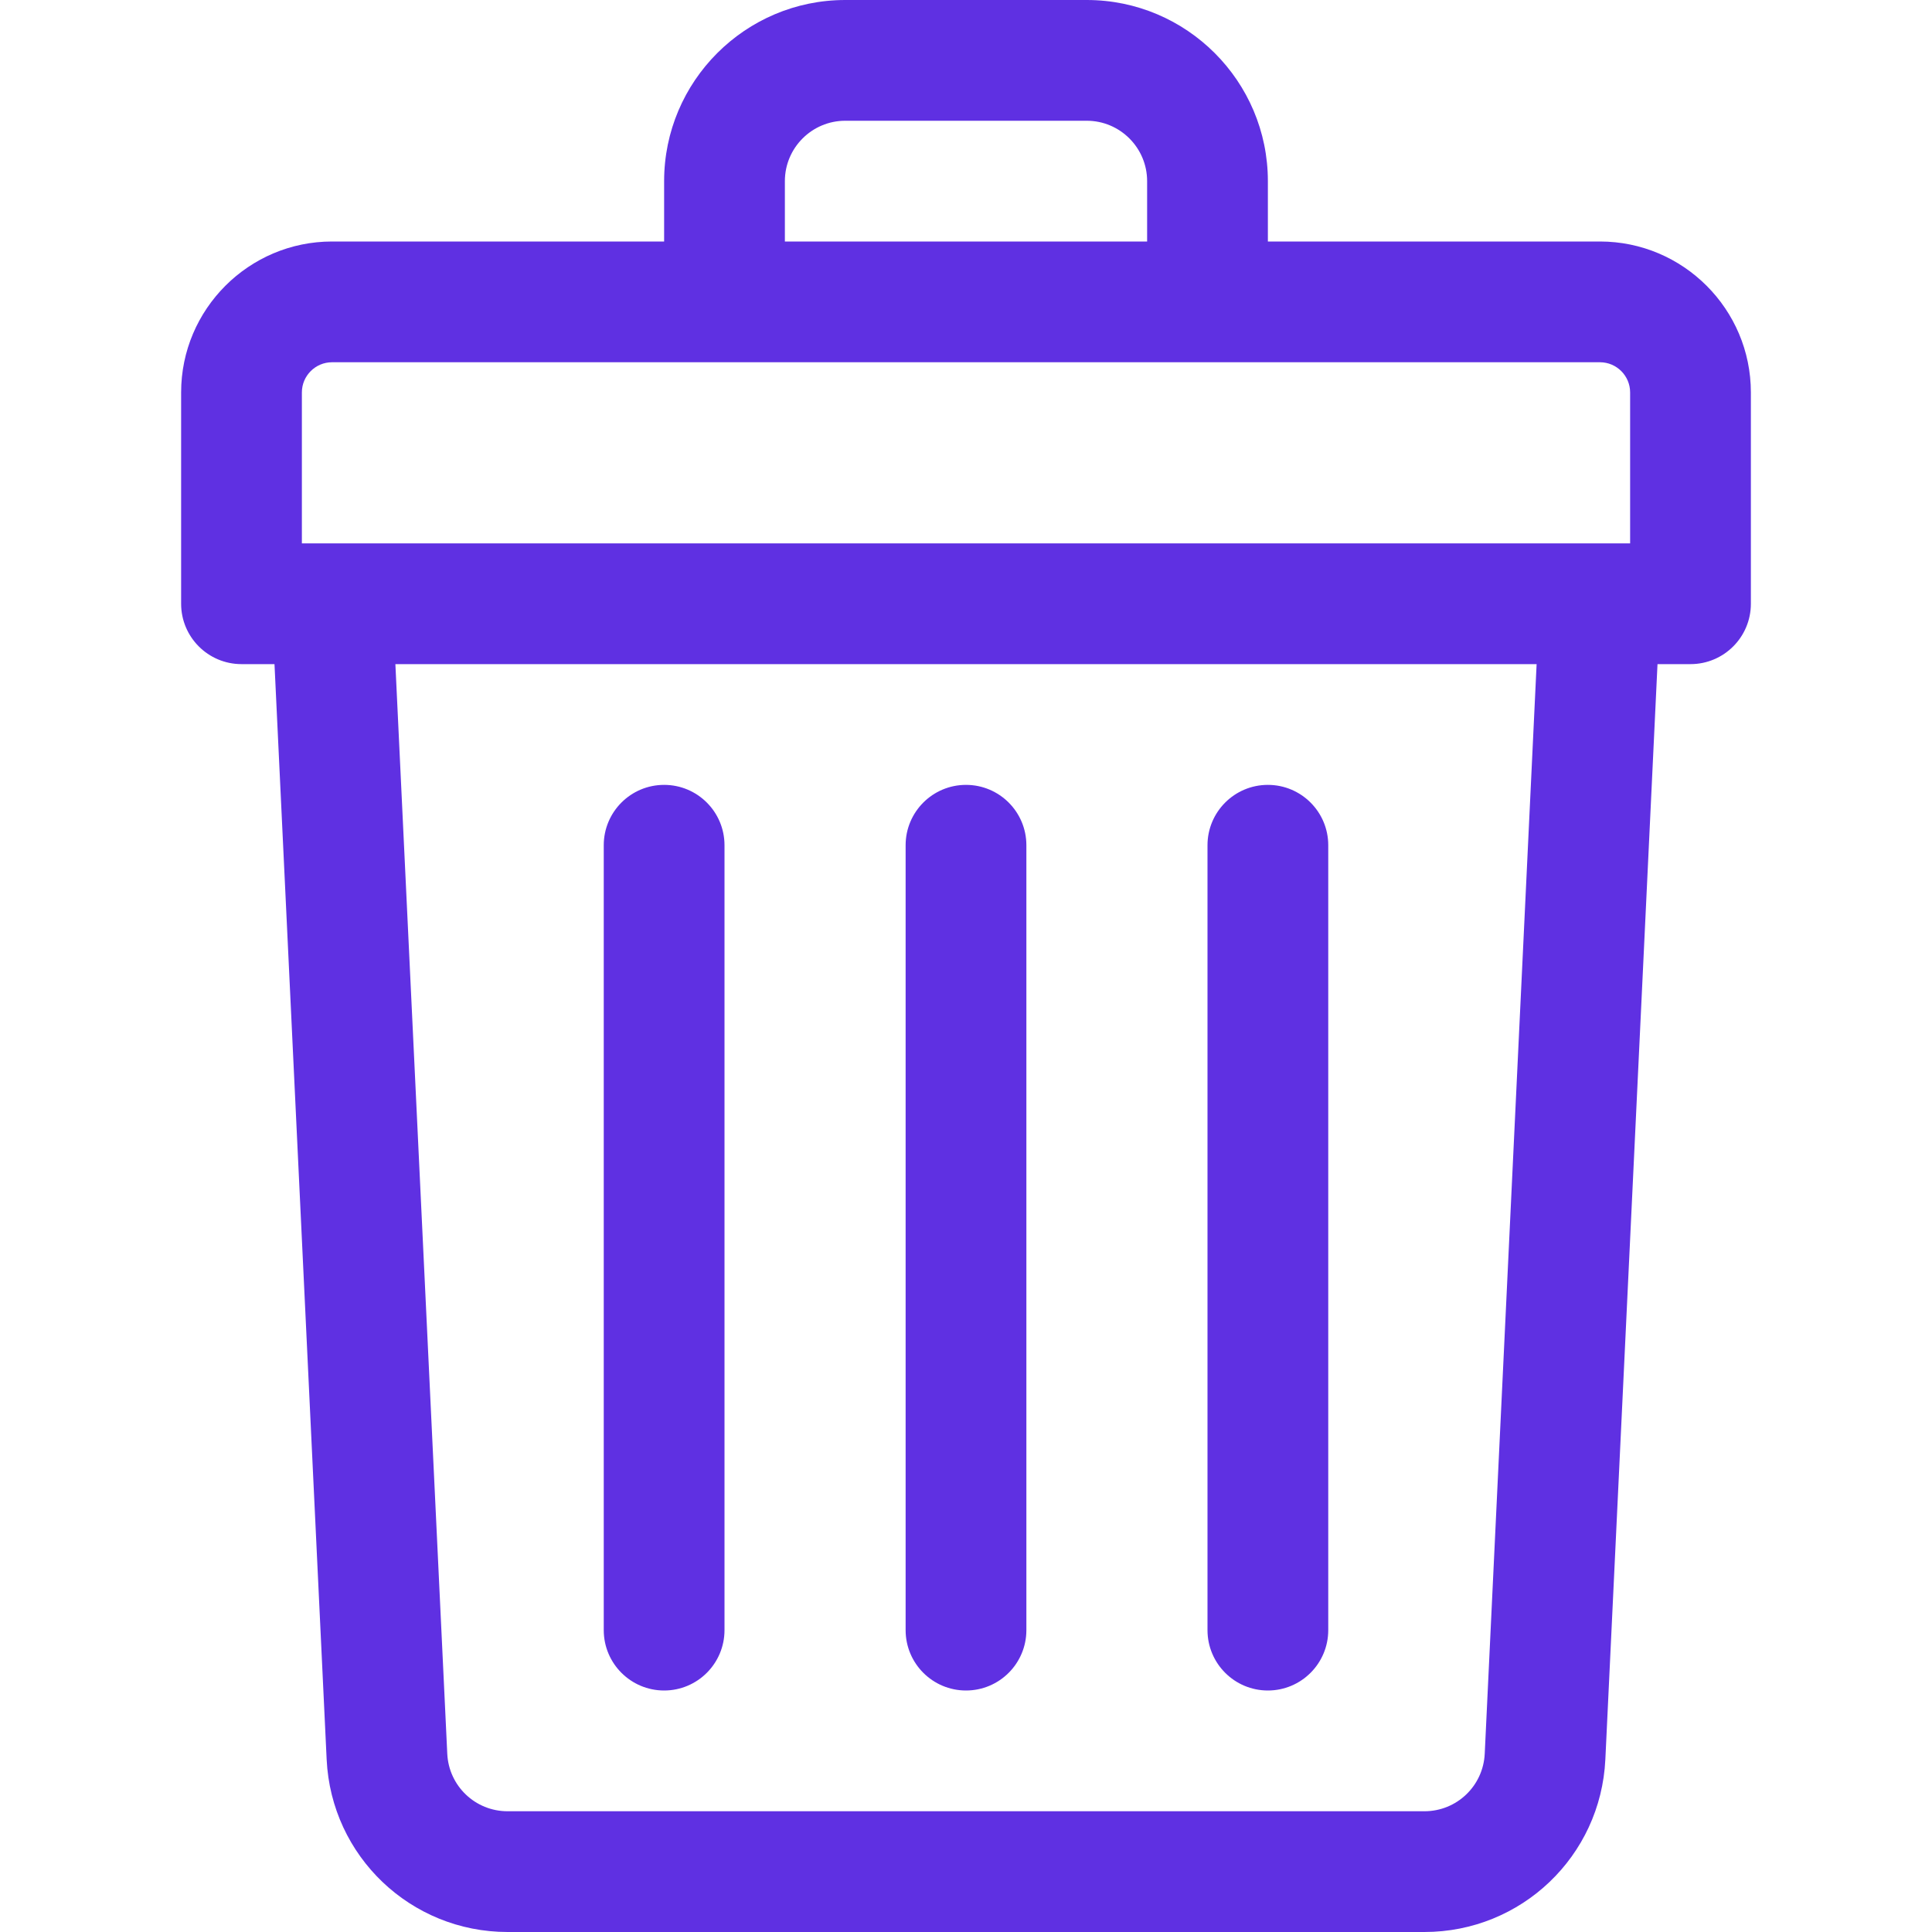
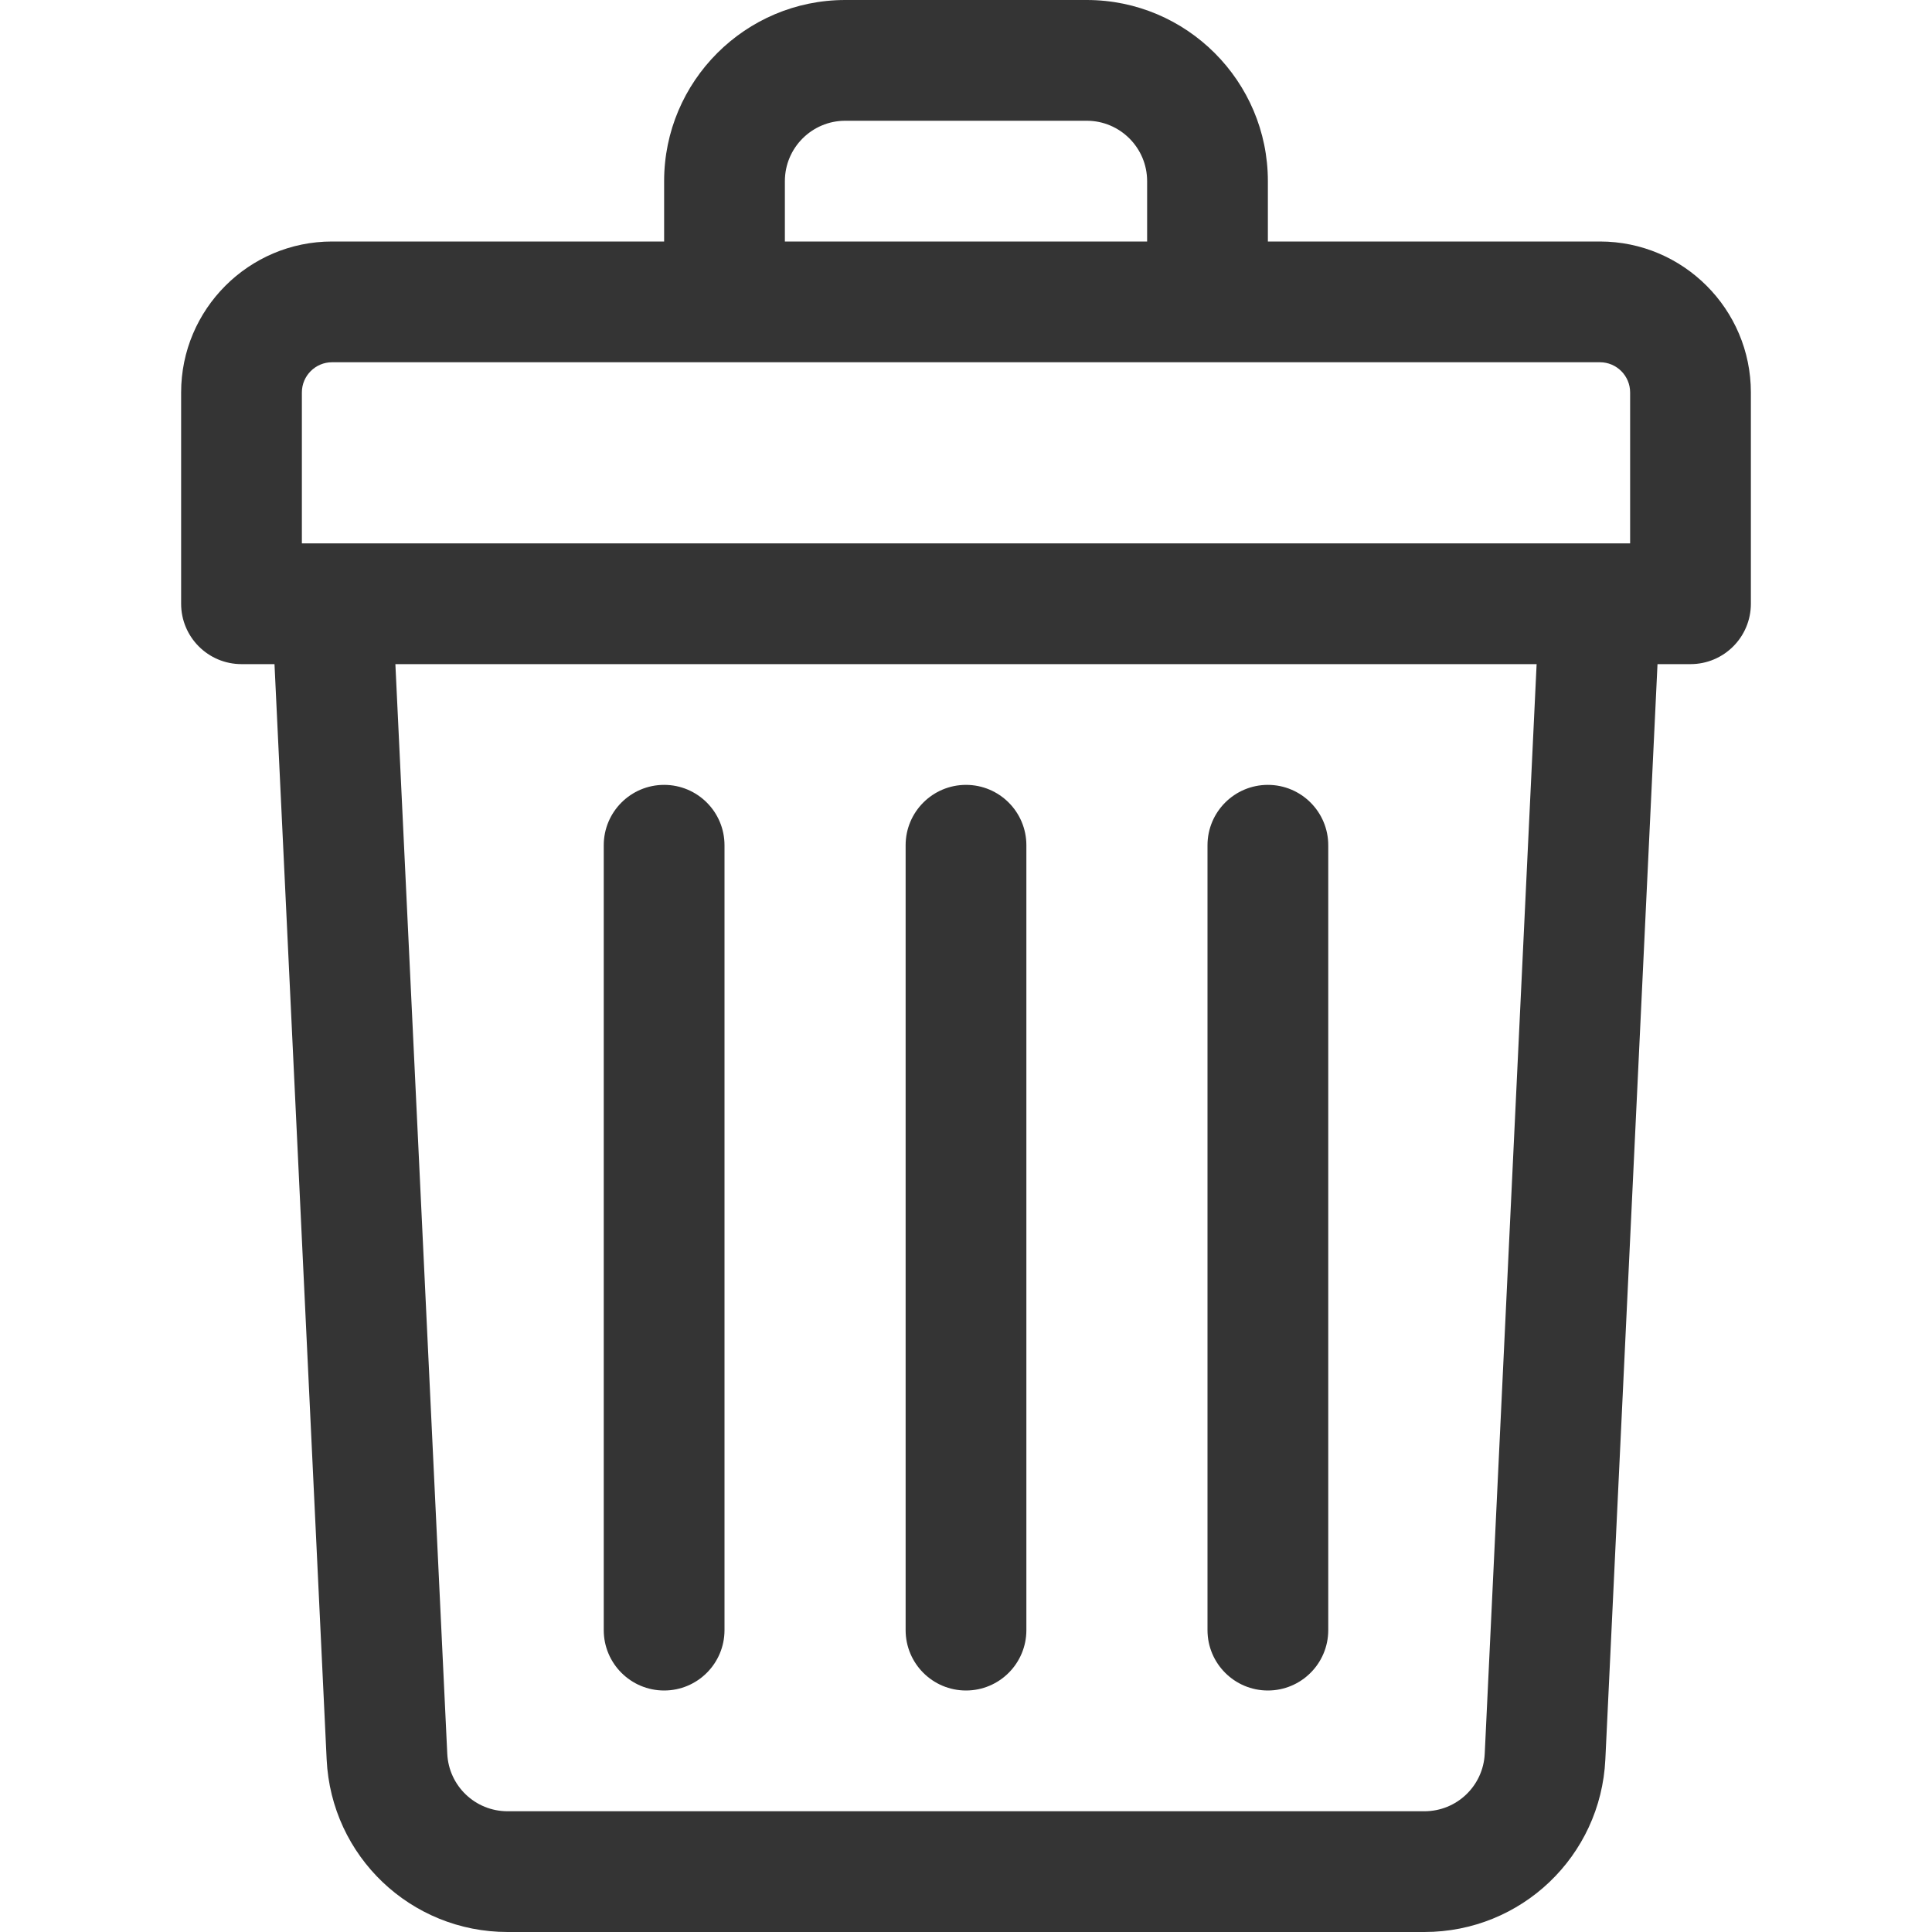
<svg xmlns="http://www.w3.org/2000/svg" viewBox="0 0 512 512" id="vector">
-   <path id="path_1" d="M 424 64 L 336 64 L 336 48 C 336 21.533 314.467 0 288 0 L 224 0 C 197.533 0 176 21.533 176 48 L 176 64 L 88 64 C 65.944 64 48 81.944 48 104 L 48 160 C 48 168.836 55.164 176 64 176 L 72.744 176 L 86.567 466.283 C 87.788 491.919 108.848 512 134.512 512 L 377.488 512 C 403.153 512 424.213 491.919 425.433 466.283 L 439.256 176 L 448 176 C 456.836 176 464 168.836 464 160 L 464 104 C 464 81.944 446.056 64 424 64 Z M 208 48 C 208 39.178 215.178 32 224 32 L 288 32 C 296.822 32 304 39.178 304 48 L 304 64 L 208 64 Z M 80 104 C 80 99.589 83.589 96 88 96 L 424 96 C 428.411 96 432 99.589 432 104 L 432 144 L 80 144 Z M 393.469 464.761 C 393.062 473.306 386.042 480 377.488 480 L 134.512 480 C 125.957 480 118.937 473.306 118.531 464.761 L 104.78 176 L 407.22 176 Z" fill="#5f30e2" stroke-width="1" />
-   <path id="path_2" d="M 256 448 C 264.836 448 272 440.836 272 432 L 272 224 C 272 215.164 264.836 208 256 208 C 247.164 208 240 215.164 240 224 L 240 432 C 240 440.836 247.163 448 256 448 Z M 336 448 C 344.836 448 352 440.836 352 432 L 352 224 C 352 215.164 344.836 208 336 208 C 327.164 208 320 215.164 320 224 L 320 432 C 320 440.836 327.163 448 336 448 Z M 176 448 C 184.836 448 192 440.836 192 432 L 192 224 C 192 215.164 184.836 208 176 208 C 167.164 208 160 215.164 160 224 L 160 432 C 160 440.836 167.163 448 176 448 Z" fill="#5f30e2" stroke-width="1" />
+   <path id="path_1" d="M 424 64 L 336 64 L 336 48 C 336 21.533 314.467 0 288 0 L 224 0 C 197.533 0 176 21.533 176 48 L 176 64 L 88 64 C 65.944 64 48 81.944 48 104 L 48 160 C 48 168.836 55.164 176 64 176 L 72.744 176 L 86.567 466.283 C 87.788 491.919 108.848 512 134.512 512 L 377.488 512 C 403.153 512 424.213 491.919 425.433 466.283 L 439.256 176 L 448 176 C 456.836 176 464 168.836 464 160 L 464 104 C 464 81.944 446.056 64 424 64 Z M 208 48 C 208 39.178 215.178 32 224 32 L 288 32 C 296.822 32 304 39.178 304 48 L 304 64 L 208 64 Z M 80 104 C 80 99.589 83.589 96 88 96 L 424 96 C 428.411 96 432 99.589 432 104 L 432 144 L 80 144 Z M 393.469 464.761 C 393.062 473.306 386.042 480 377.488 480 L 134.512 480 C 125.957 480 118.937 473.306 118.531 464.761 L 104.78 176 L 407.22 176 Z" fill="#343434" stroke-width="1" />
+   <path id="path_2" d="M 256 448 C 264.836 448 272 440.836 272 432 L 272 224 C 272 215.164 264.836 208 256 208 C 247.164 208 240 215.164 240 224 L 240 432 C 240 440.836 247.163 448 256 448 Z M 336 448 C 344.836 448 352 440.836 352 432 L 352 224 C 352 215.164 344.836 208 336 208 C 327.164 208 320 215.164 320 224 L 320 432 C 320 440.836 327.163 448 336 448 Z M 176 448 C 184.836 448 192 440.836 192 432 L 192 224 C 192 215.164 184.836 208 176 208 C 167.164 208 160 215.164 160 224 L 160 432 C 160 440.836 167.163 448 176 448 Z" fill="#343434" stroke-width="1" />
</svg>
